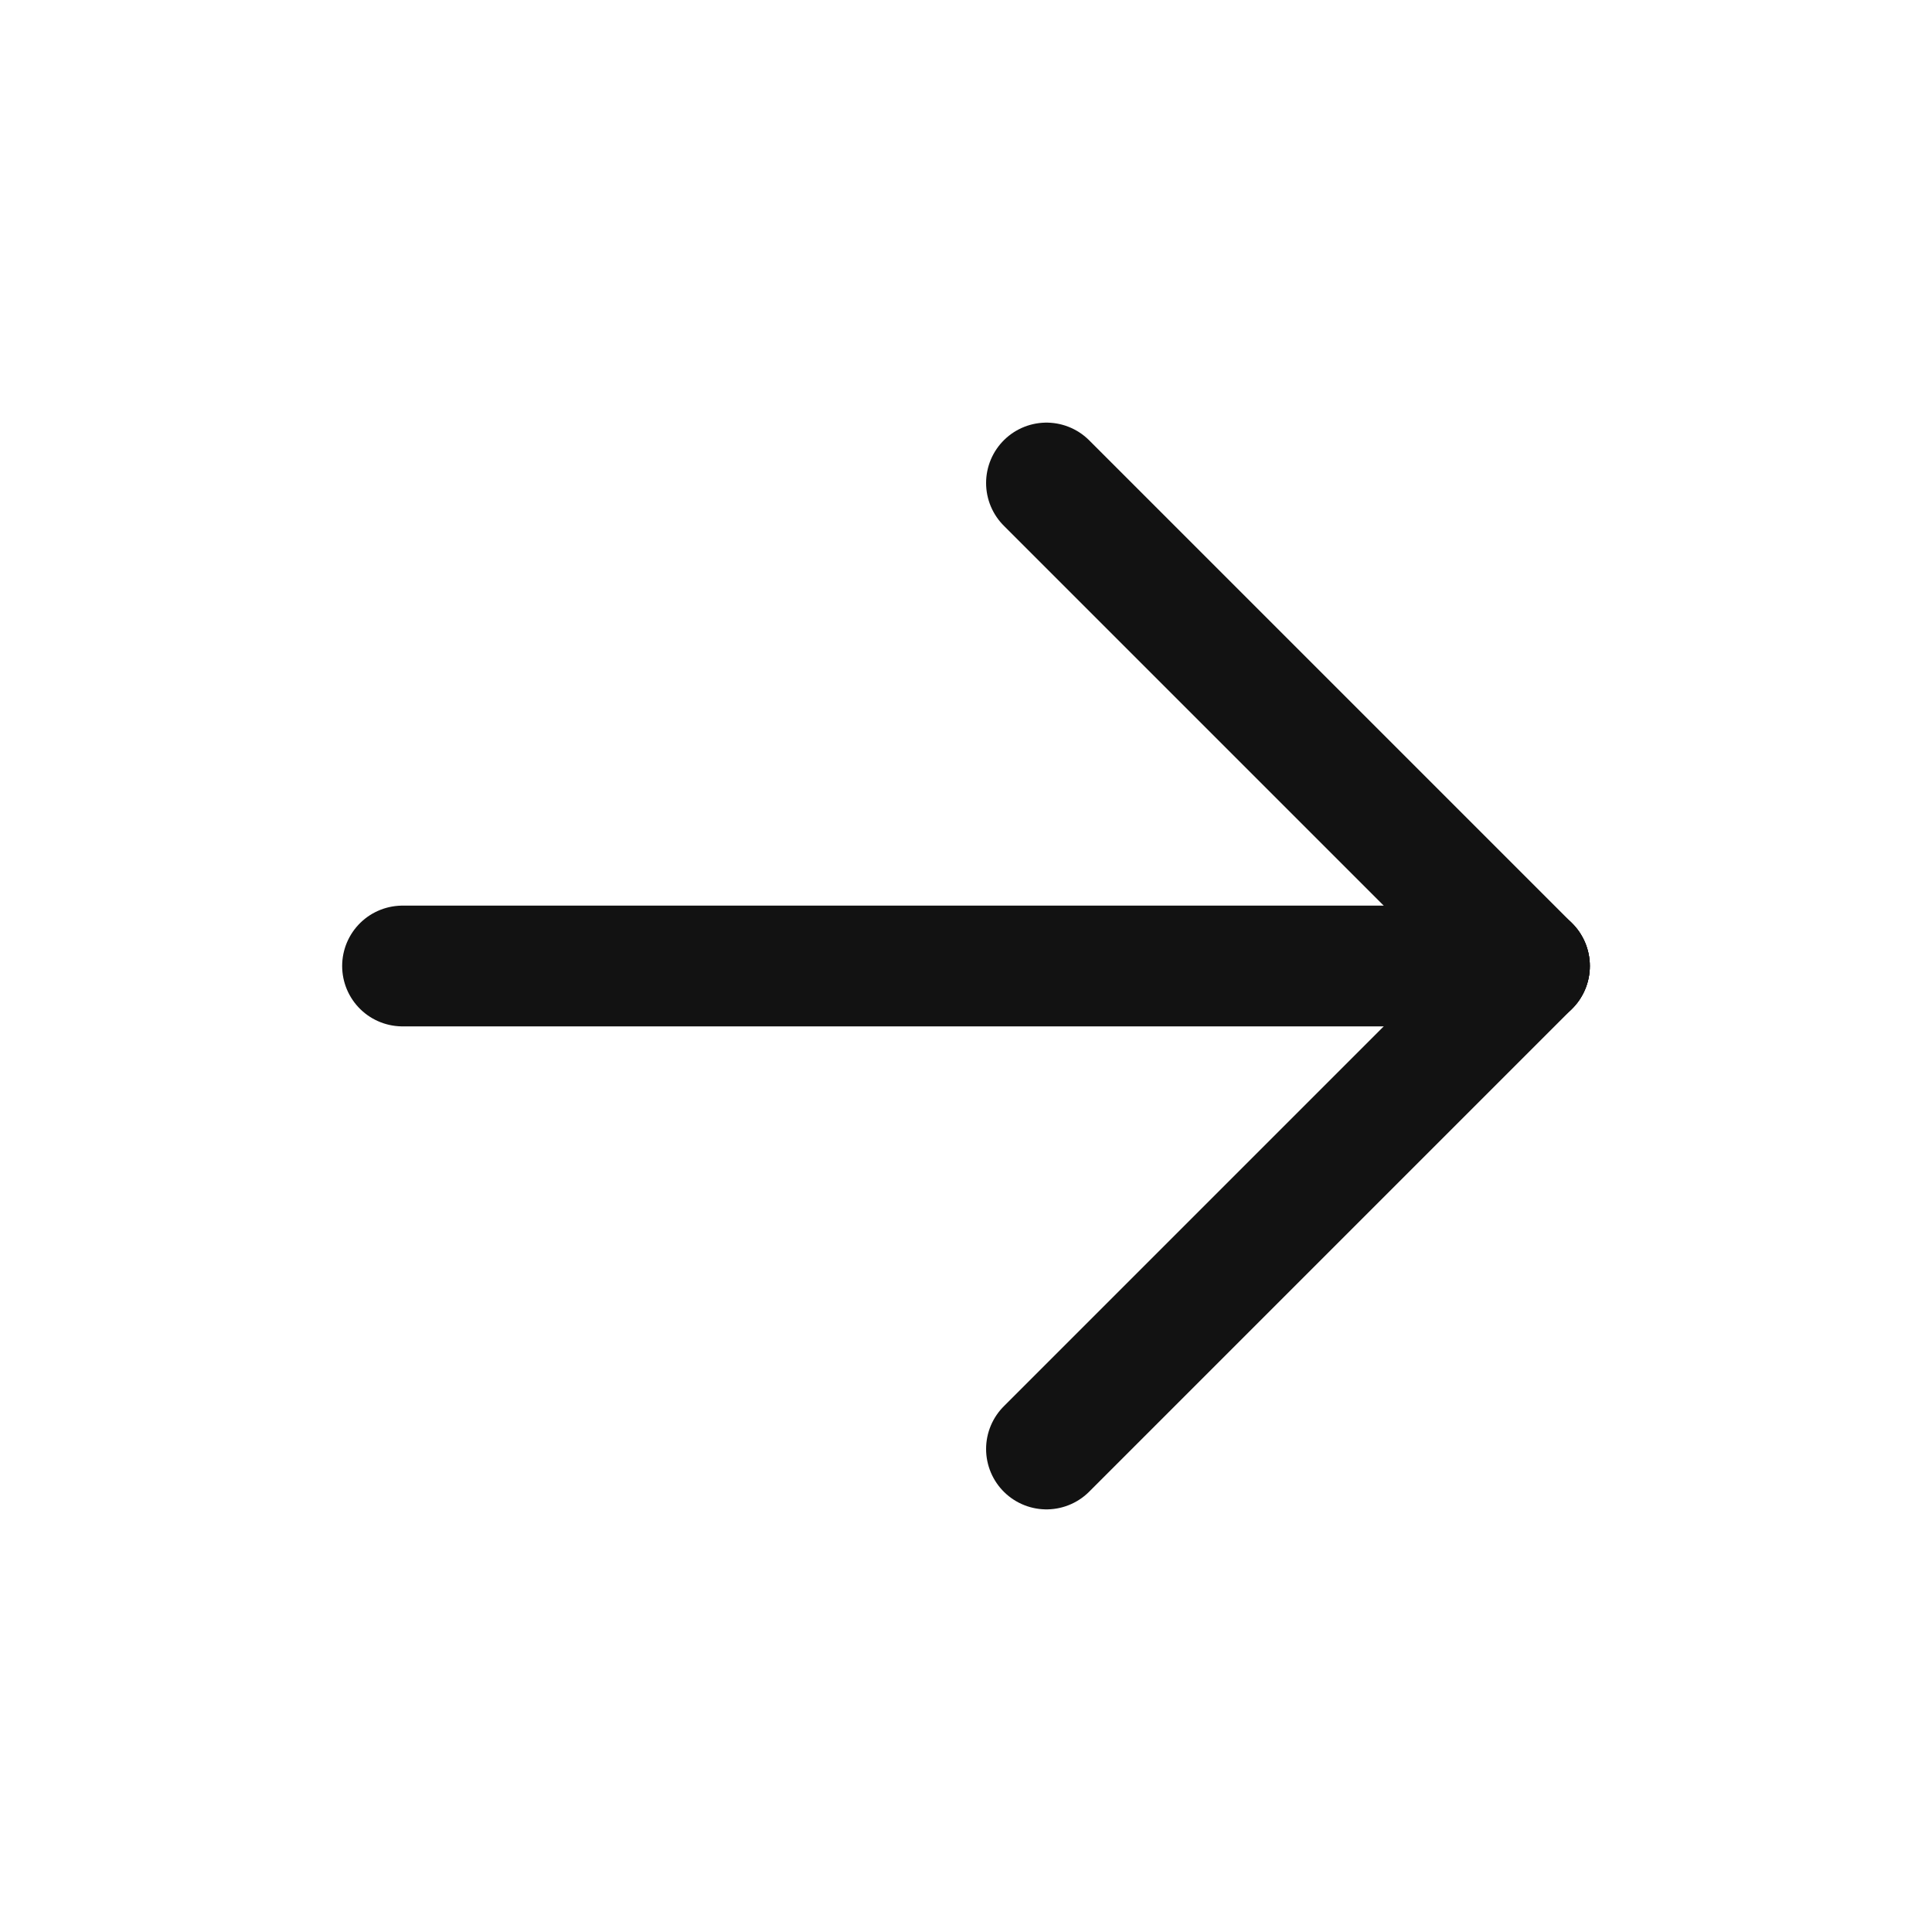
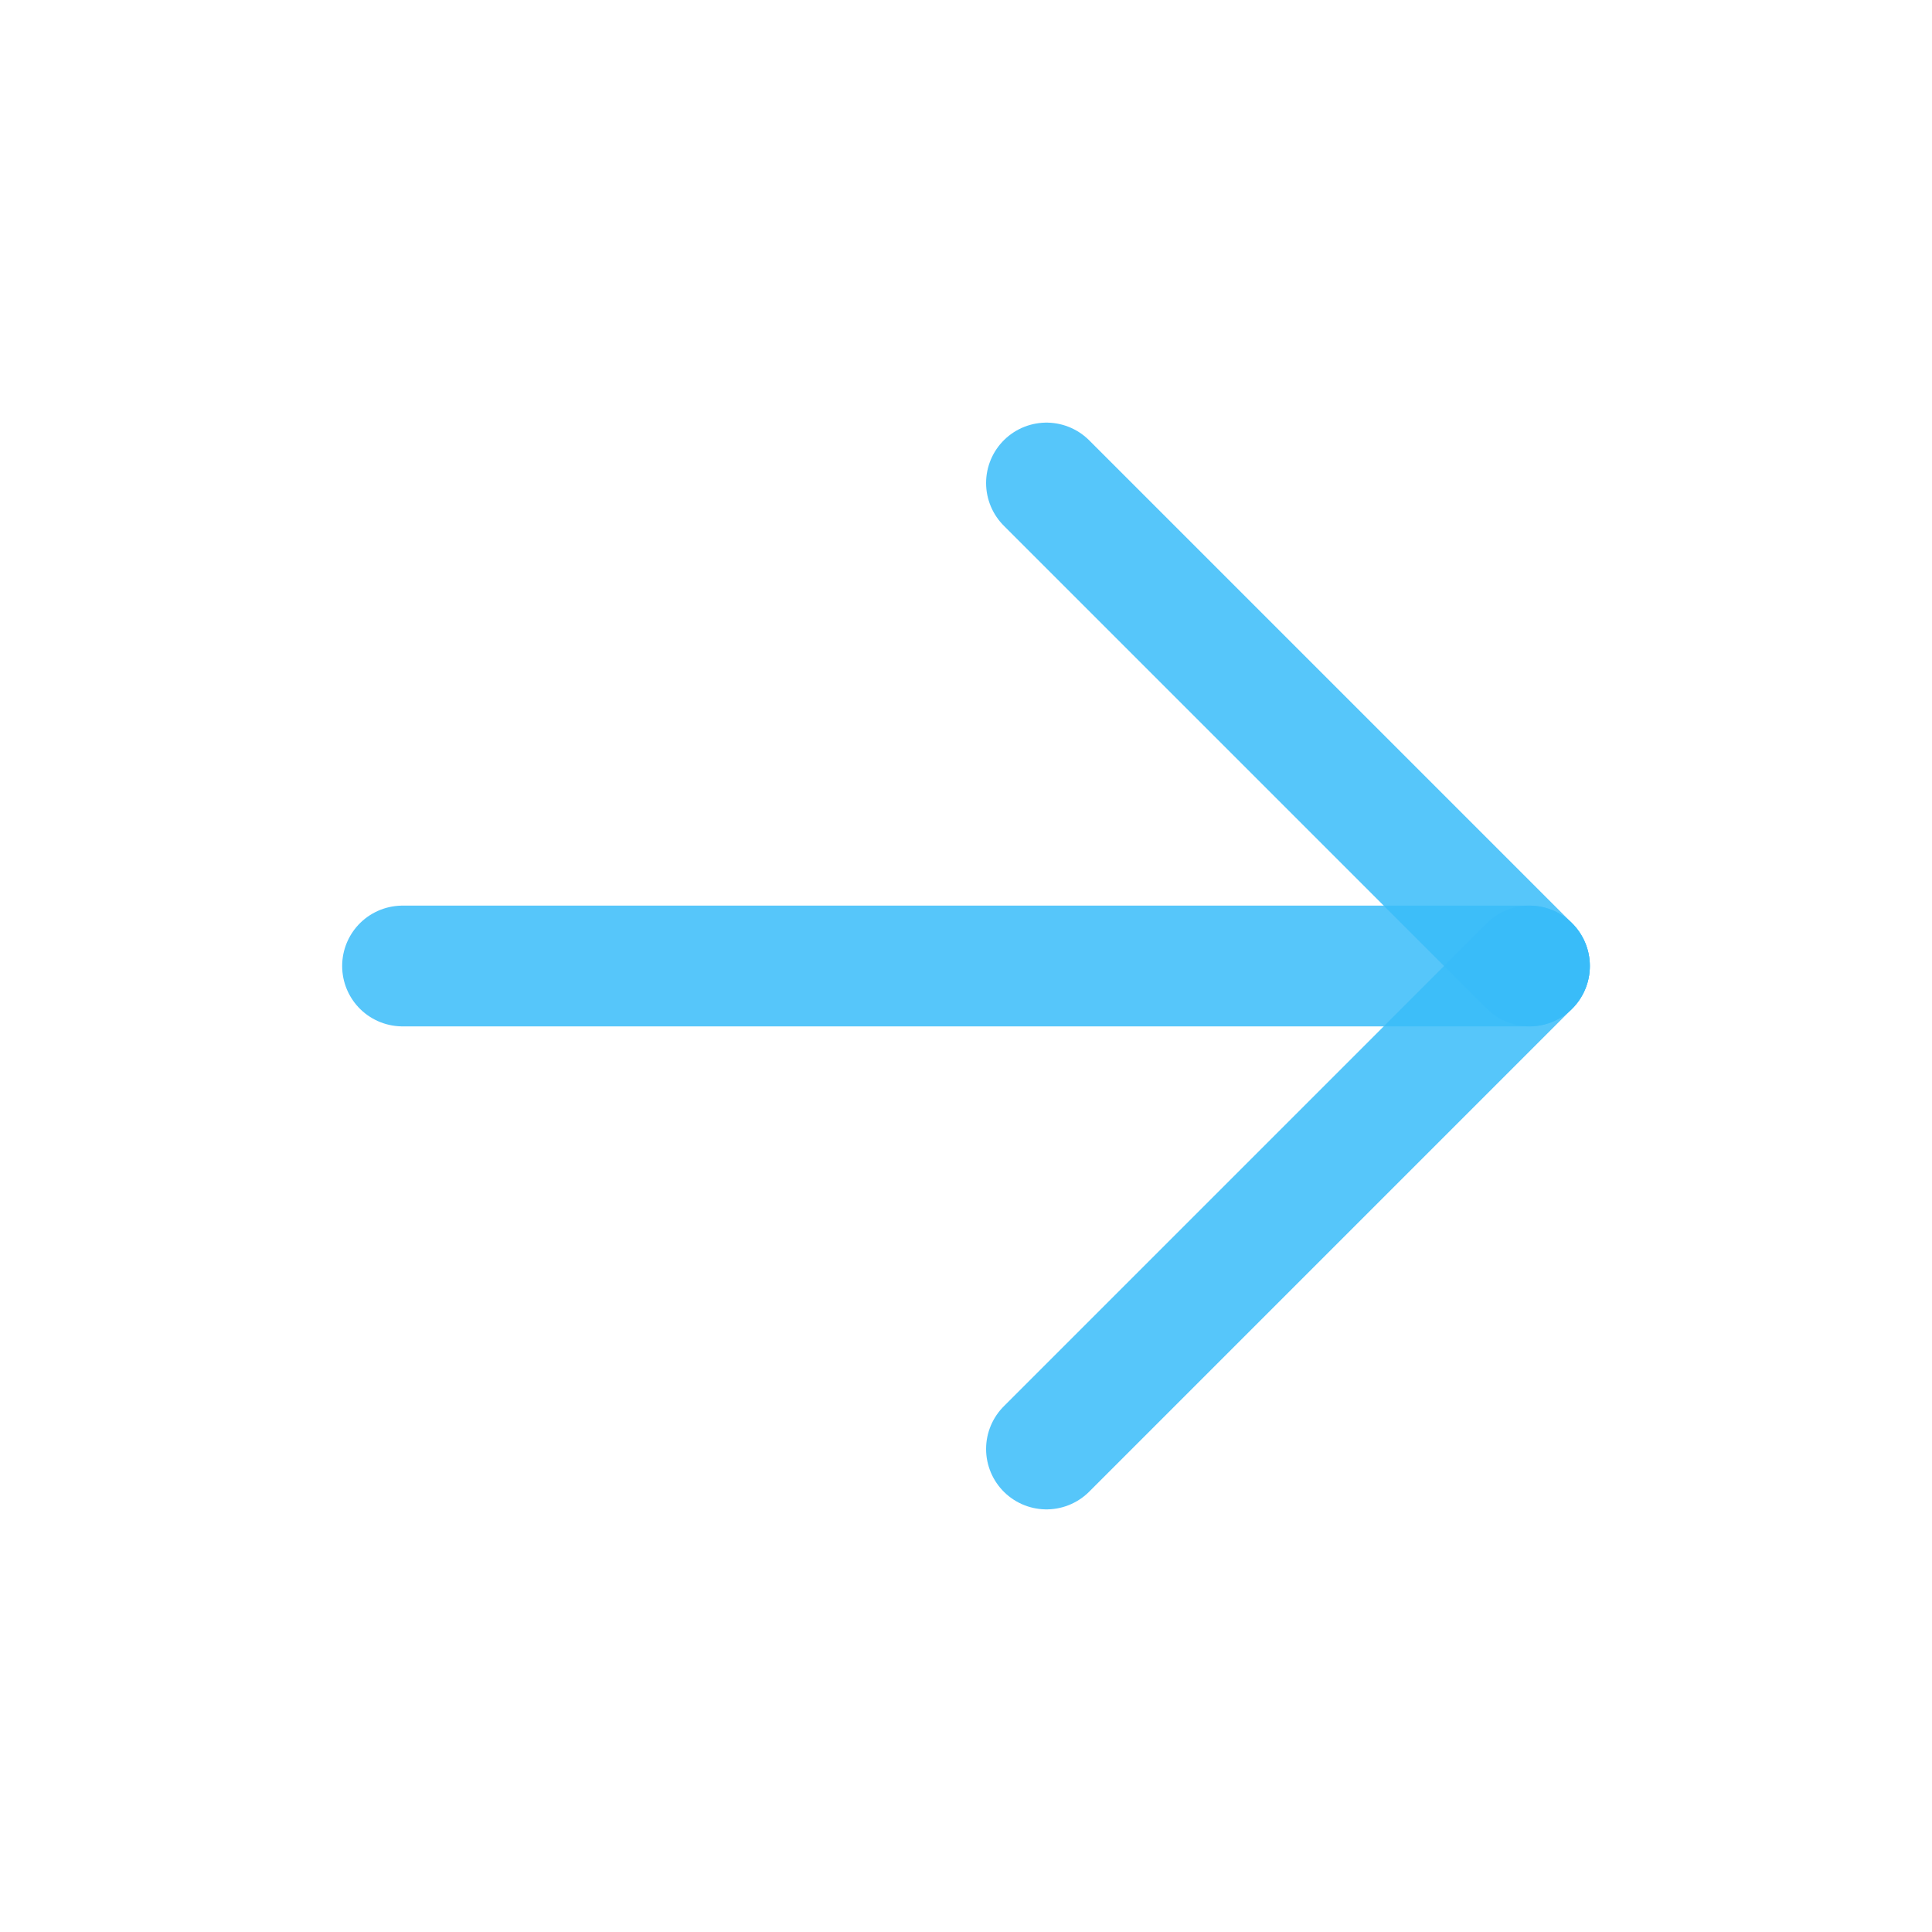
<svg xmlns="http://www.w3.org/2000/svg" width="20" height="20" viewBox="0 0 20 20" fill="none">
-   <path d="M4.167 10H15.833" stroke="#121212" stroke-width="1.25" stroke-linecap="round" stroke-linejoin="round" />
-   <path d="M10.833 15L15.833 10" stroke="#121212" stroke-width="1.25" stroke-linecap="round" stroke-linejoin="round" />
-   <path d="M10.833 5L15.833 10" stroke="#121212" stroke-width="1.25" stroke-linecap="round" stroke-linejoin="round" />
+   <path d="M4.167 10H15.833" stroke="#39bcf9d9" stroke-width="1.25" stroke-linecap="round" stroke-linejoin="round" />
+   <path d="M10.833 15L15.833 10" stroke="#39bcf9d9" stroke-width="1.25" stroke-linecap="round" stroke-linejoin="round" />
+   <path d="M10.833 5L15.833 10" stroke="#39bcf9d9" stroke-width="1.25" stroke-linecap="round" stroke-linejoin="round" />
</svg>
